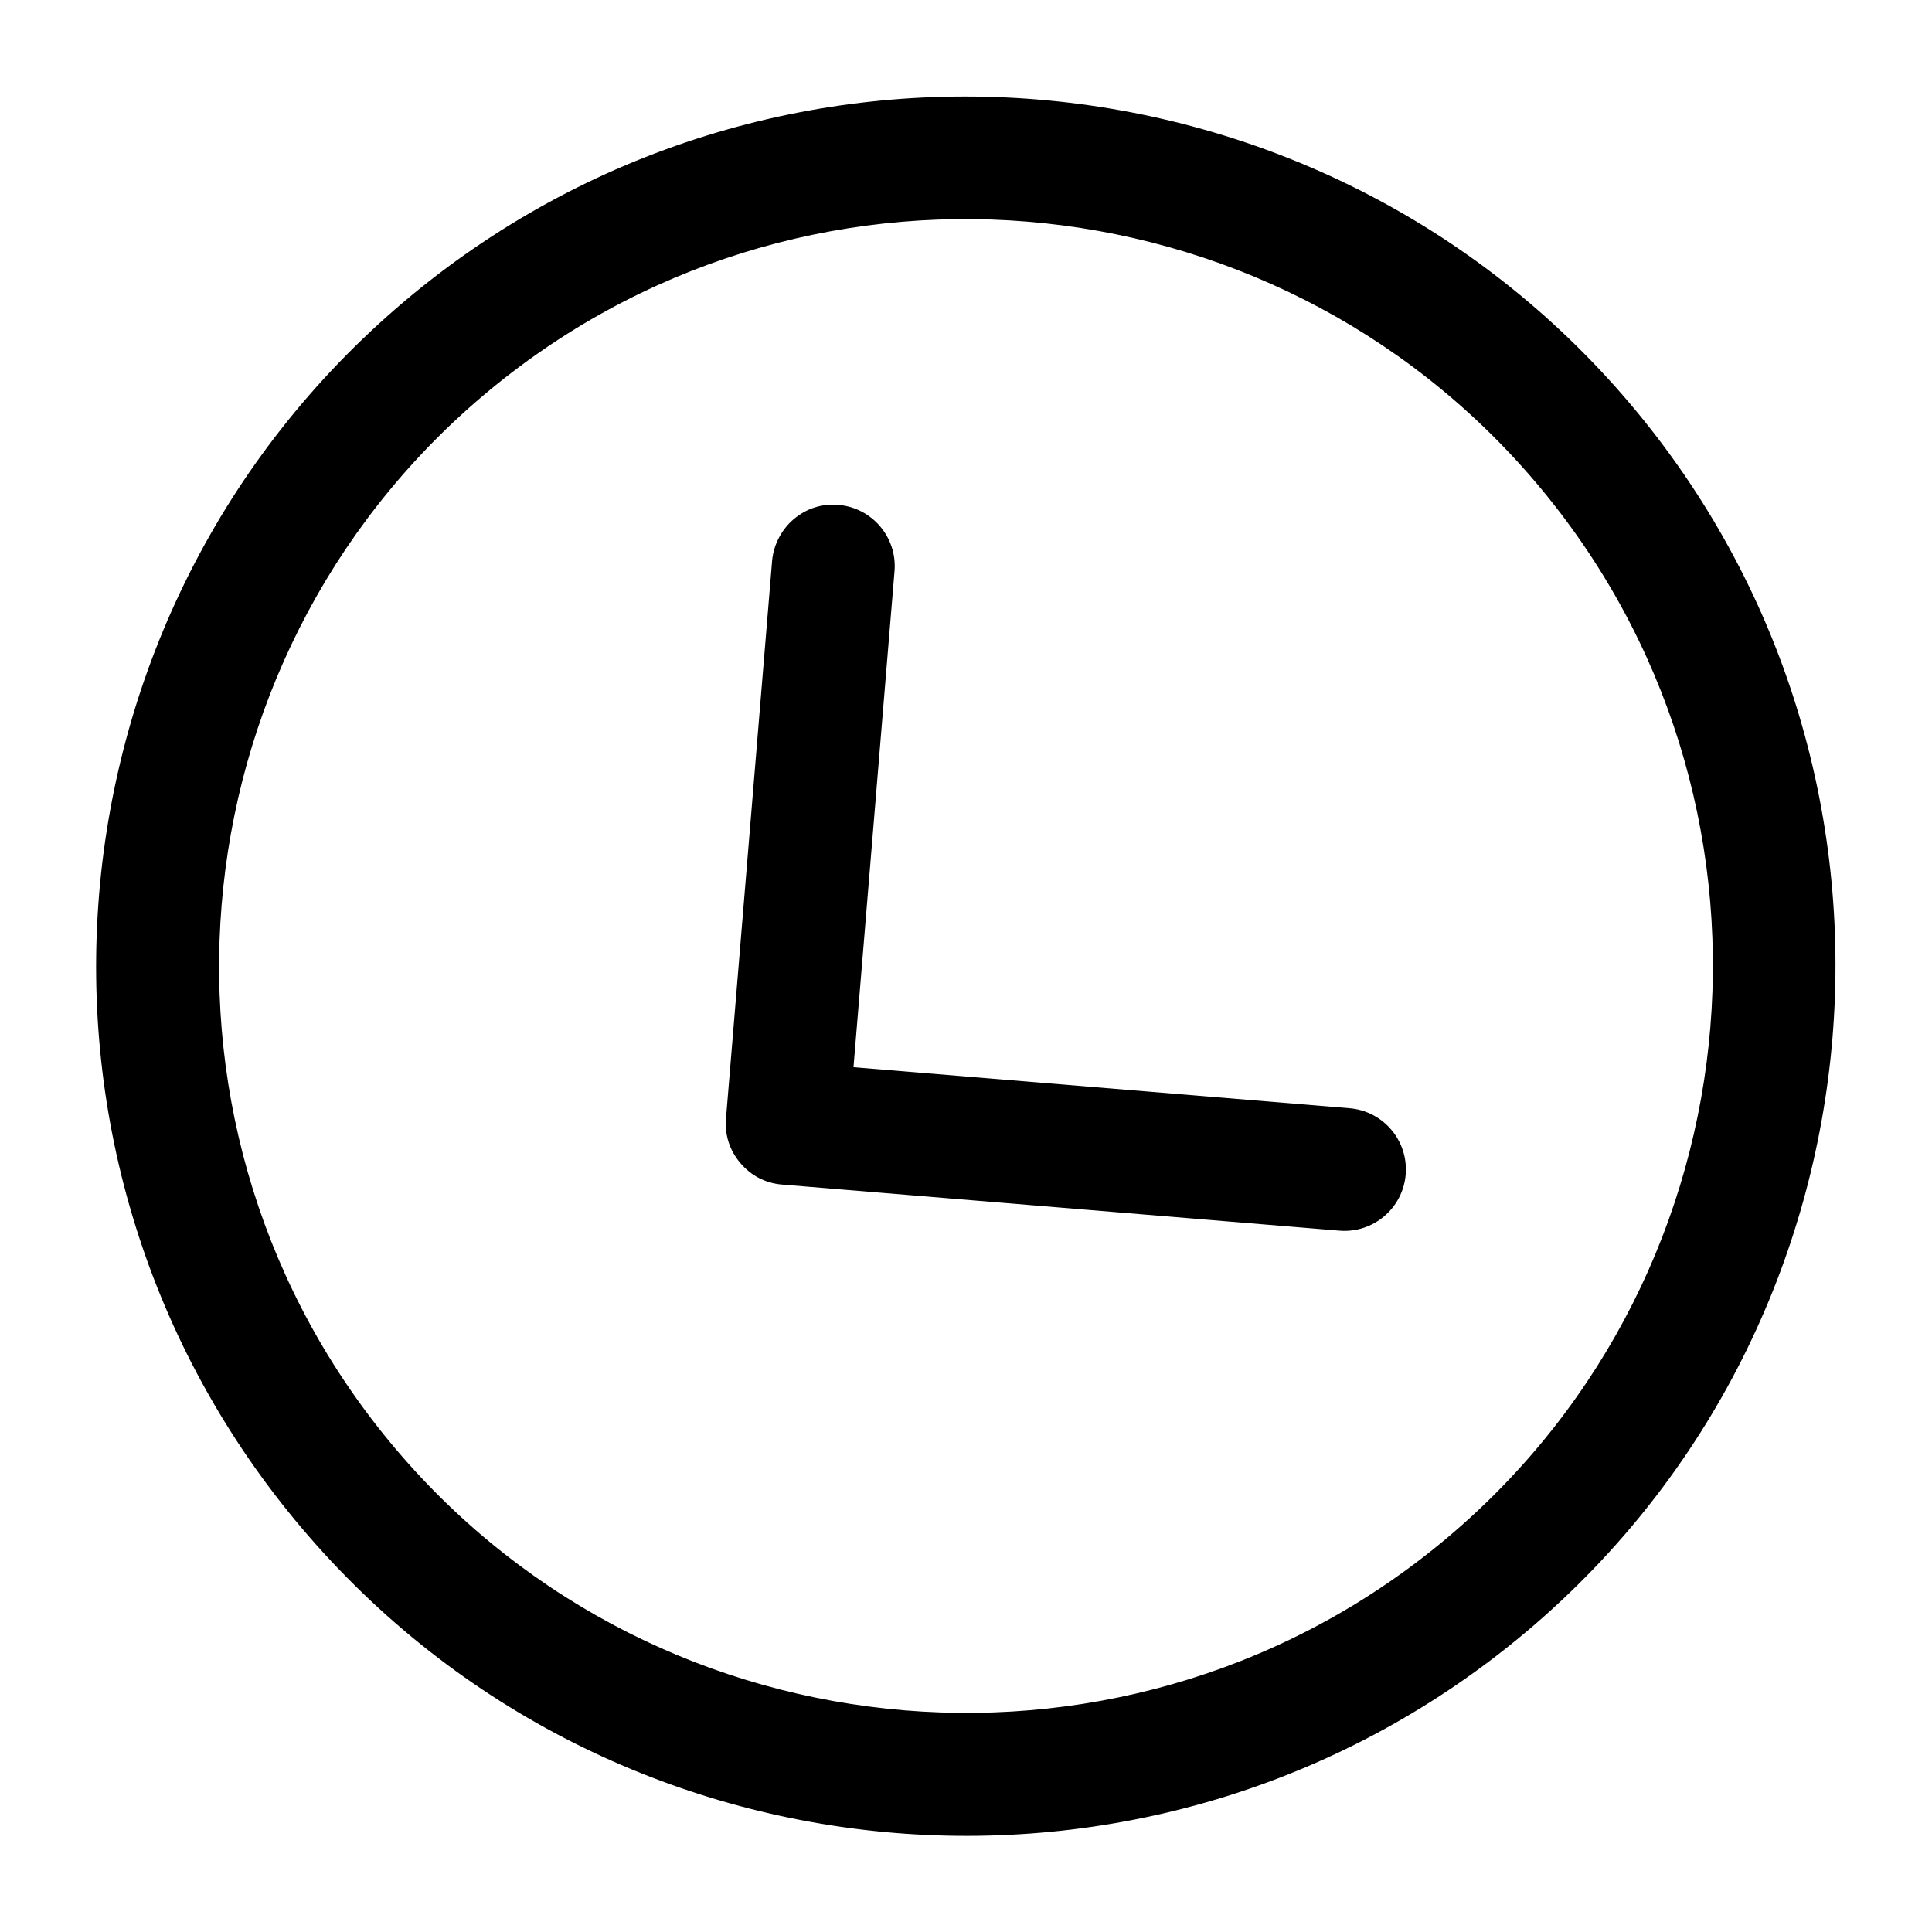
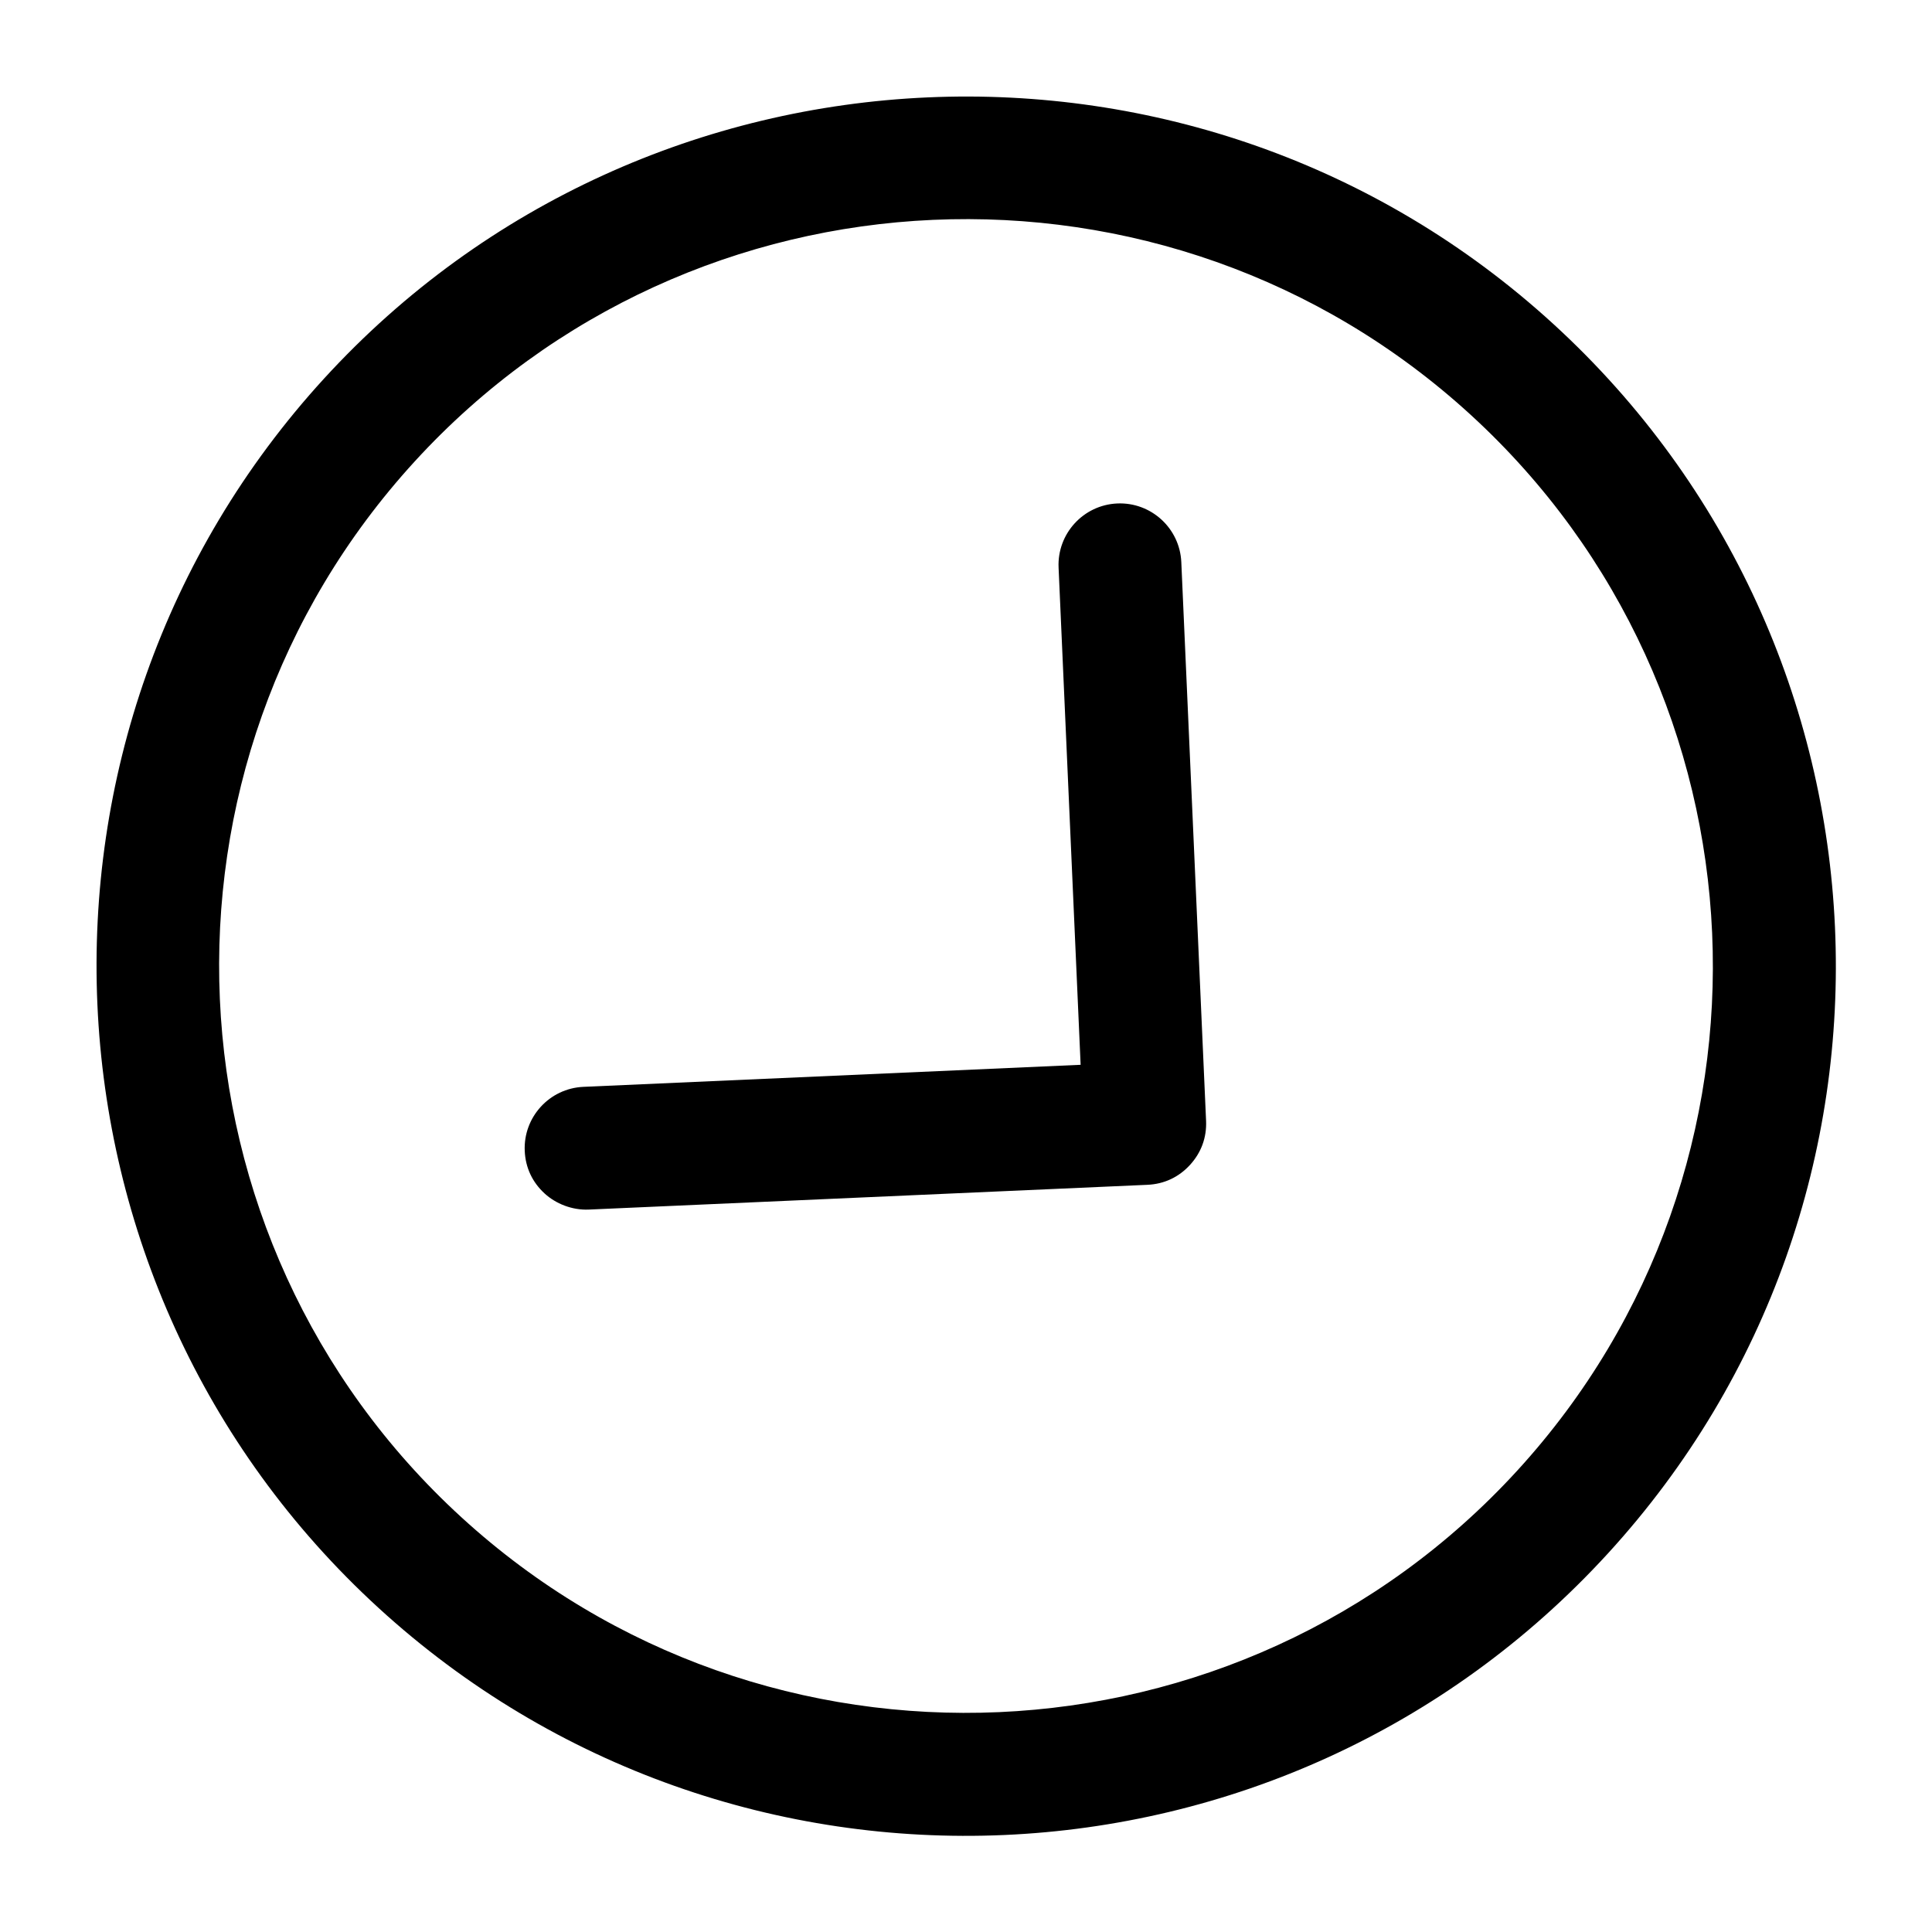
<svg xmlns="http://www.w3.org/2000/svg" width="129" height="129">
  <g>
    <rect fill="none" id="canvas_background" height="402" width="582" y="-1" x="-1" />
  </g>
  <g>
-     <g transform="rotate(139.728 64.5,64.5) " id="svg_1">
+     <g transform="rotate(42.46146 64.5,64.5) " id="svg_1">
      <g id="svg_2">
        <path id="svg_3" d="m64.5,122.6c32,0 58.1,-26 58.1,-58.1s-26.1,-58.1 -58.1,-58.1s-58.1,26.1 -58.1,58.1s26.1,58.1 58.1,58.1zm0,-108c27.5,0 49.9,22.4 49.9,49.9s-22.4,49.9 -49.9,49.9s-49.9,-22.4 -49.9,-49.9s22.4,-49.9 49.9,-49.9z" />
        <path id="svg_4" d="m51.1,93.5c0.8,0.8 1.8,1.2 2.9,1.2c1,0 2.1,-0.4 2.9,-1.2l26.4,-26.4c0.8,-0.8 1.2,-1.8 1.2,-2.9c0,-1.1 -0.4,-2.1 -1.2,-2.9l-26.4,-26.4c-1.6,-1.6 -4.2,-1.6 -5.8,0c-1.6,1.6 -1.6,4.2 0,5.8l23.5,23.5l-23.5,23.5c-1.6,1.6 -1.6,4.2 0,5.8z" />
      </g>
    </g>
  </g>
</svg>
